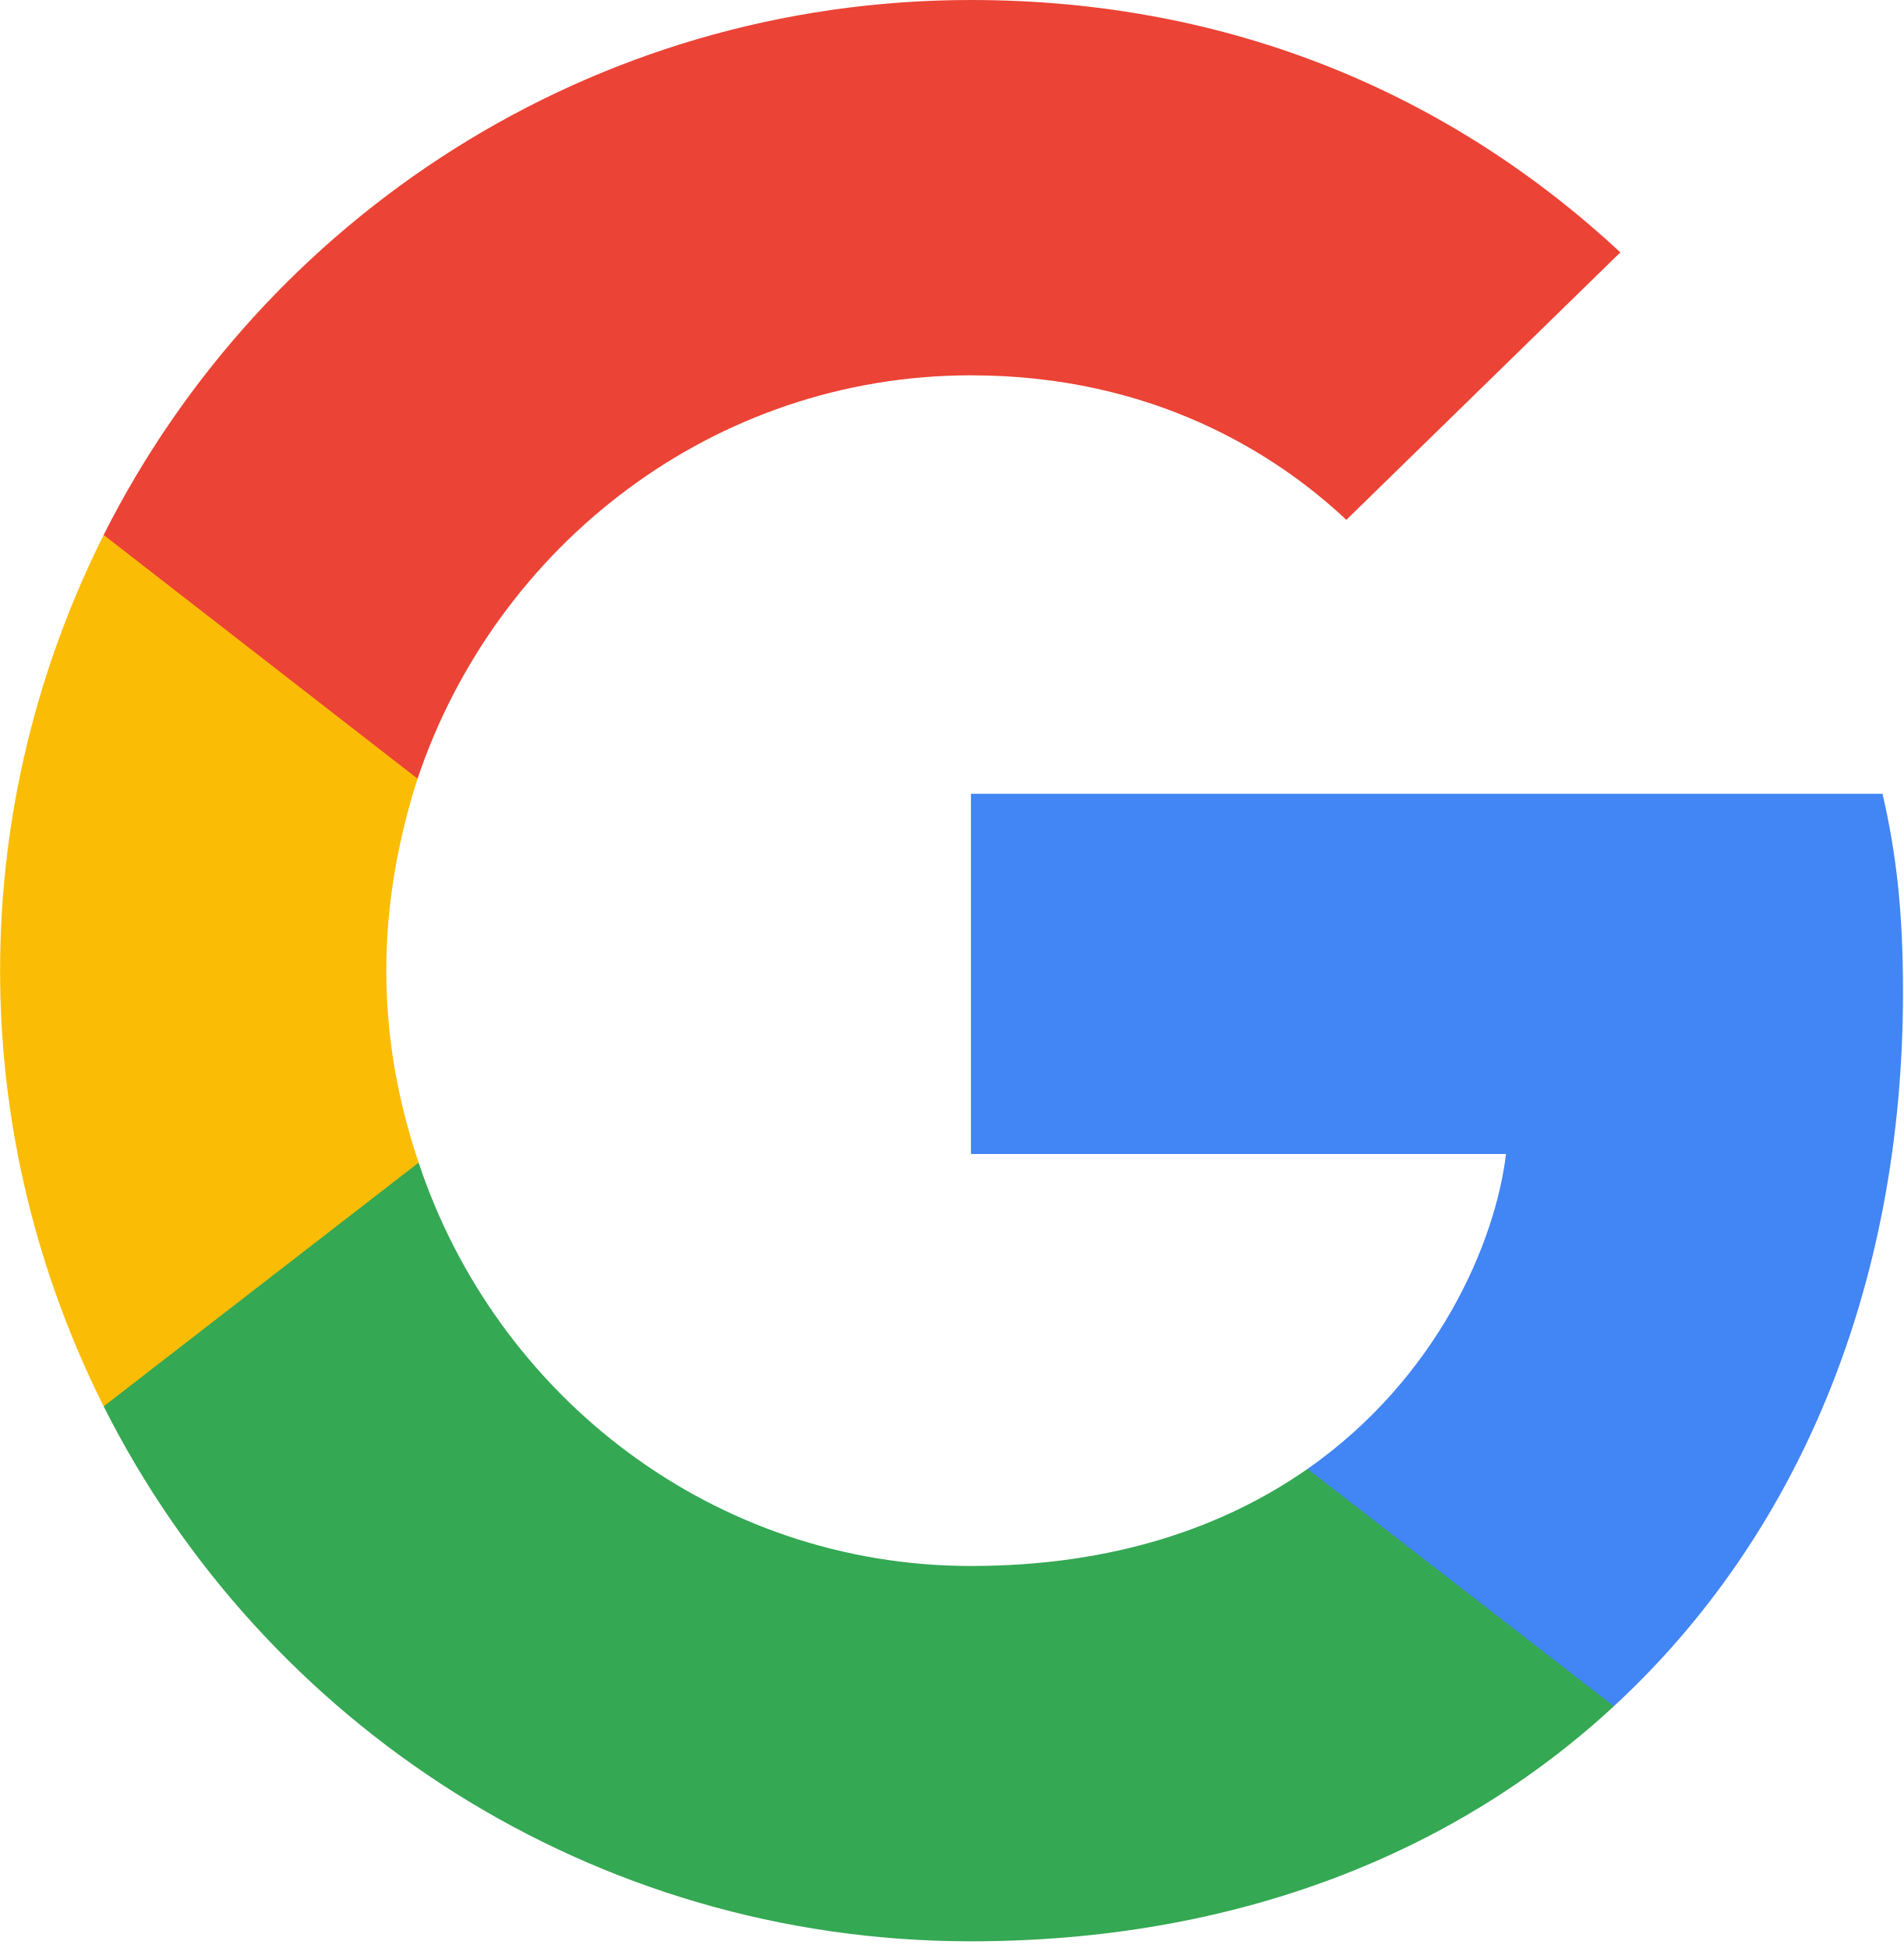
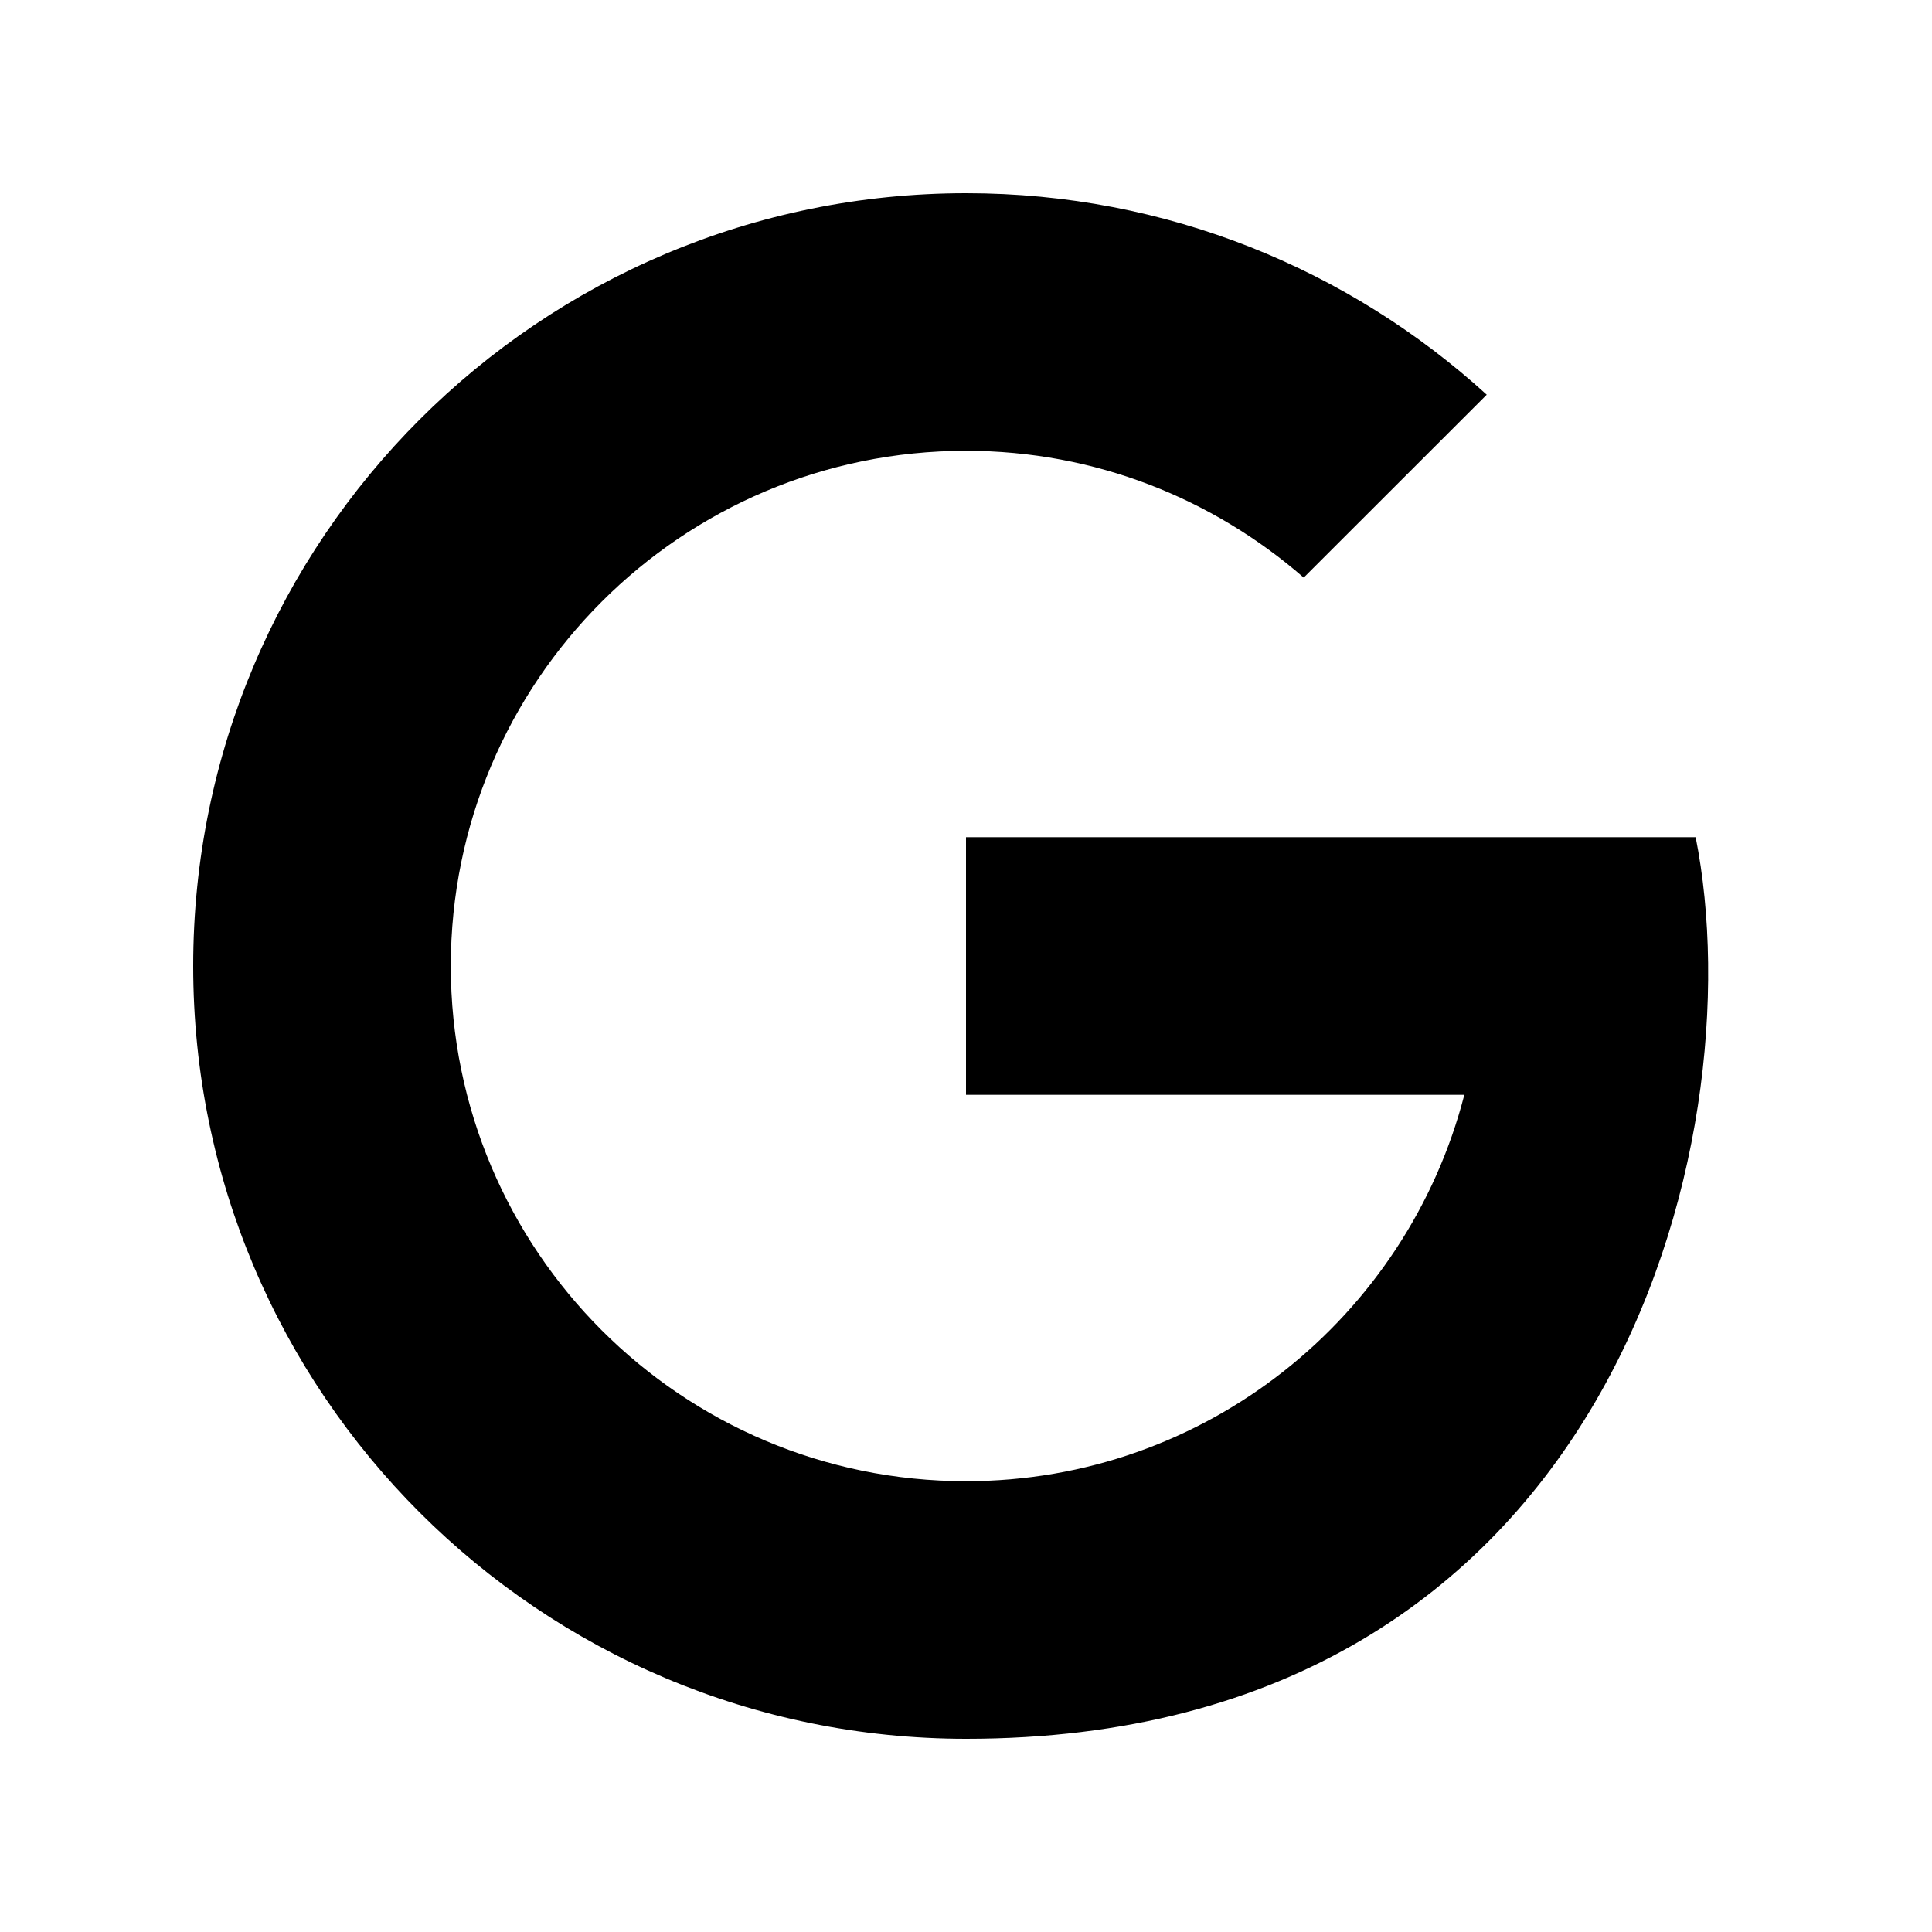
- <svg xmlns="http://www.w3.org/2000/svg" width="2443" height="2500" preserveAspectRatio="xMidYMid" viewBox="0 0 256 262" id="google">
-   <path fill="#4285F4" d="M255.878 133.451c0-10.734-.871-18.567-2.756-26.69H130.55v48.448h71.947c-1.45 12.04-9.283 30.172-26.69 42.356l-.244 1.622 38.755 30.023 2.685.268c24.659-22.774 38.875-56.282 38.875-96.027" />
-   <path fill="#34A853" d="M130.55 261.1c35.248 0 64.839-11.605 86.453-31.622l-41.196-31.913c-11.024 7.688-25.82 13.055-45.257 13.055-34.523 0-63.824-22.773-74.269-54.25l-1.531.13-40.298 31.187-.527 1.465C35.393 231.798 79.49 261.1 130.55 261.1" />
-   <path fill="#FBBC05" d="M56.281 156.37c-2.756-8.123-4.351-16.827-4.351-25.82 0-8.994 1.595-17.697 4.206-25.82l-.073-1.73L15.26 71.312l-1.335.635C5.077 89.644 0 109.517 0 130.55s5.077 40.905 13.925 58.602l42.356-32.782" />
-   <path fill="#EB4335" d="M130.55 50.479c24.514 0 41.05 10.589 50.479 19.438l36.844-35.974C195.245 12.91 165.798 0 130.55 0 79.49 0 35.393 29.301 13.925 71.947l42.211 32.783c10.59-31.477 39.891-54.251 74.414-54.251" />
+ <svg xmlns="http://www.w3.org/2000/svg" viewBox="0 0 30 30" width="60px" height="60px">
+   <path d="M 15.004 3 C 8.375 3 3 8.373 3 15 C 3 21.627 8.375 27 15.004 27 C 25.014 27 27.269 17.707 26.33 13 L 25 13 L 22.732 13 L 15 13 L 15 17 L 22.738 17 C 21.849 20.448 18.726 23 15 23 C 10.582 23 7 19.418 7 15 C 7 10.582 10.582 7 15 7 C 17.009 7 18.839 7.746 20.244 8.969 L 23.086 6.129 C 20.952 4.185 18.117 3 15.004 3 z" />
</svg>
